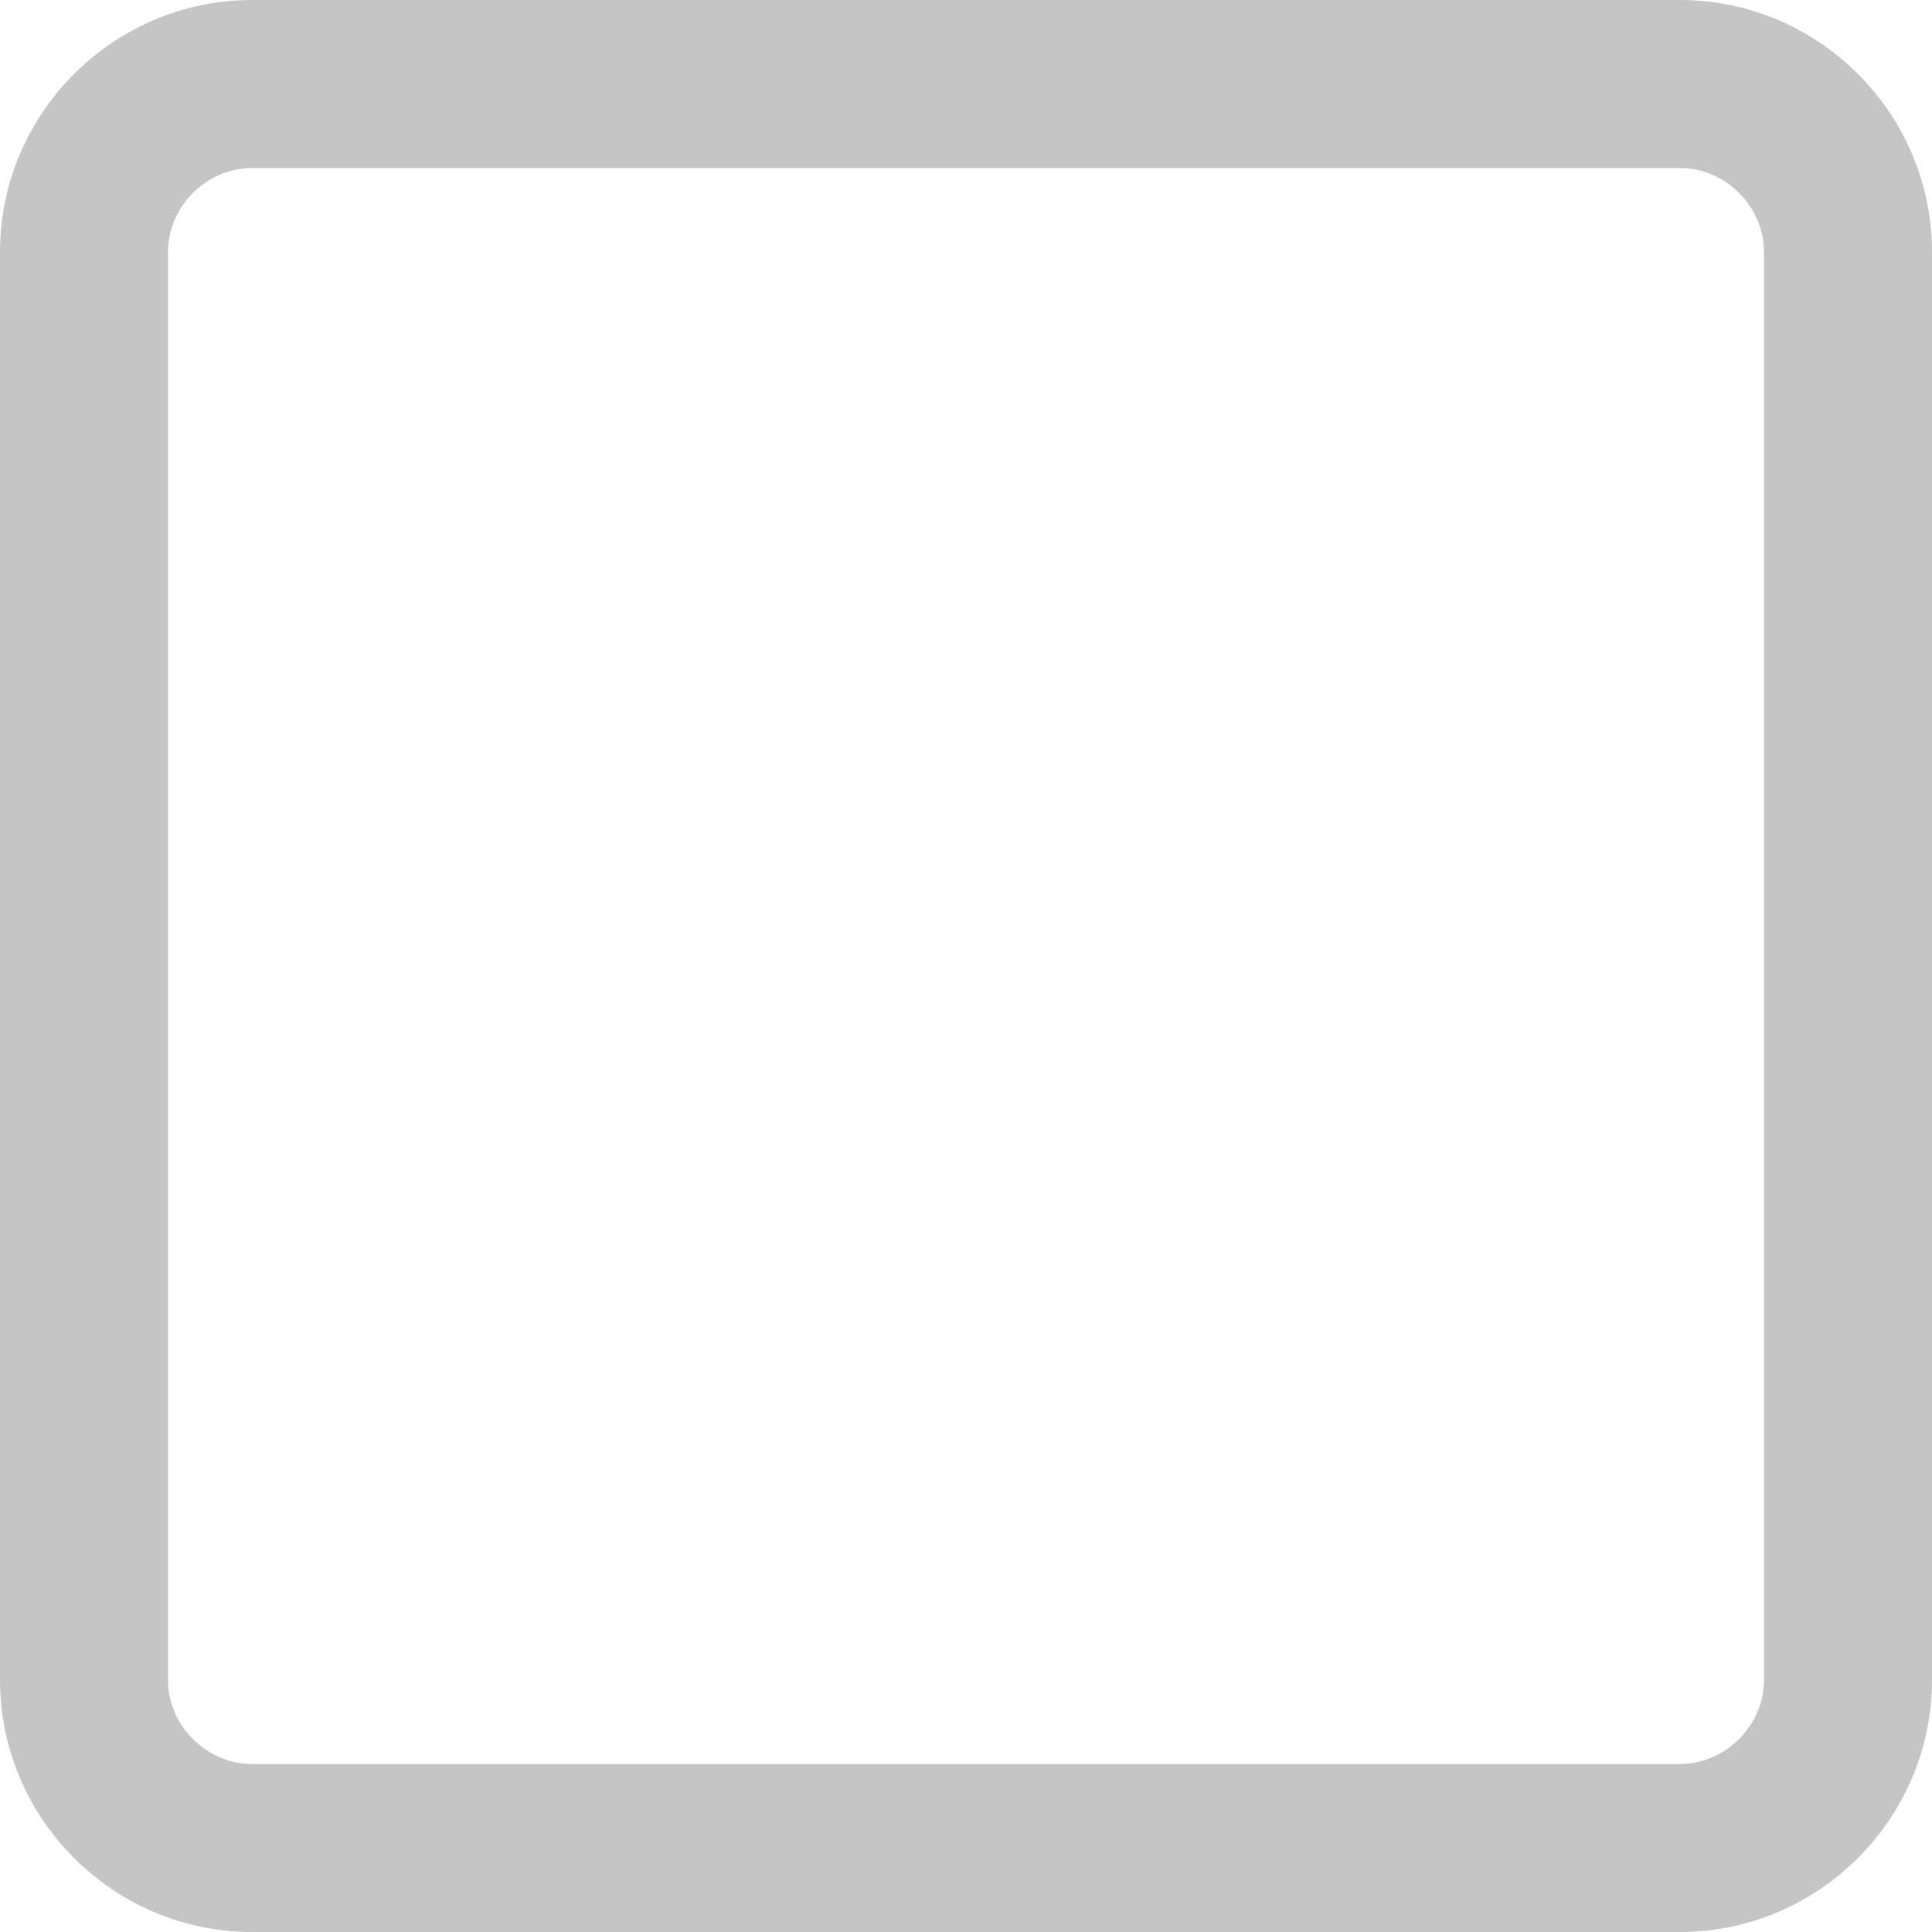
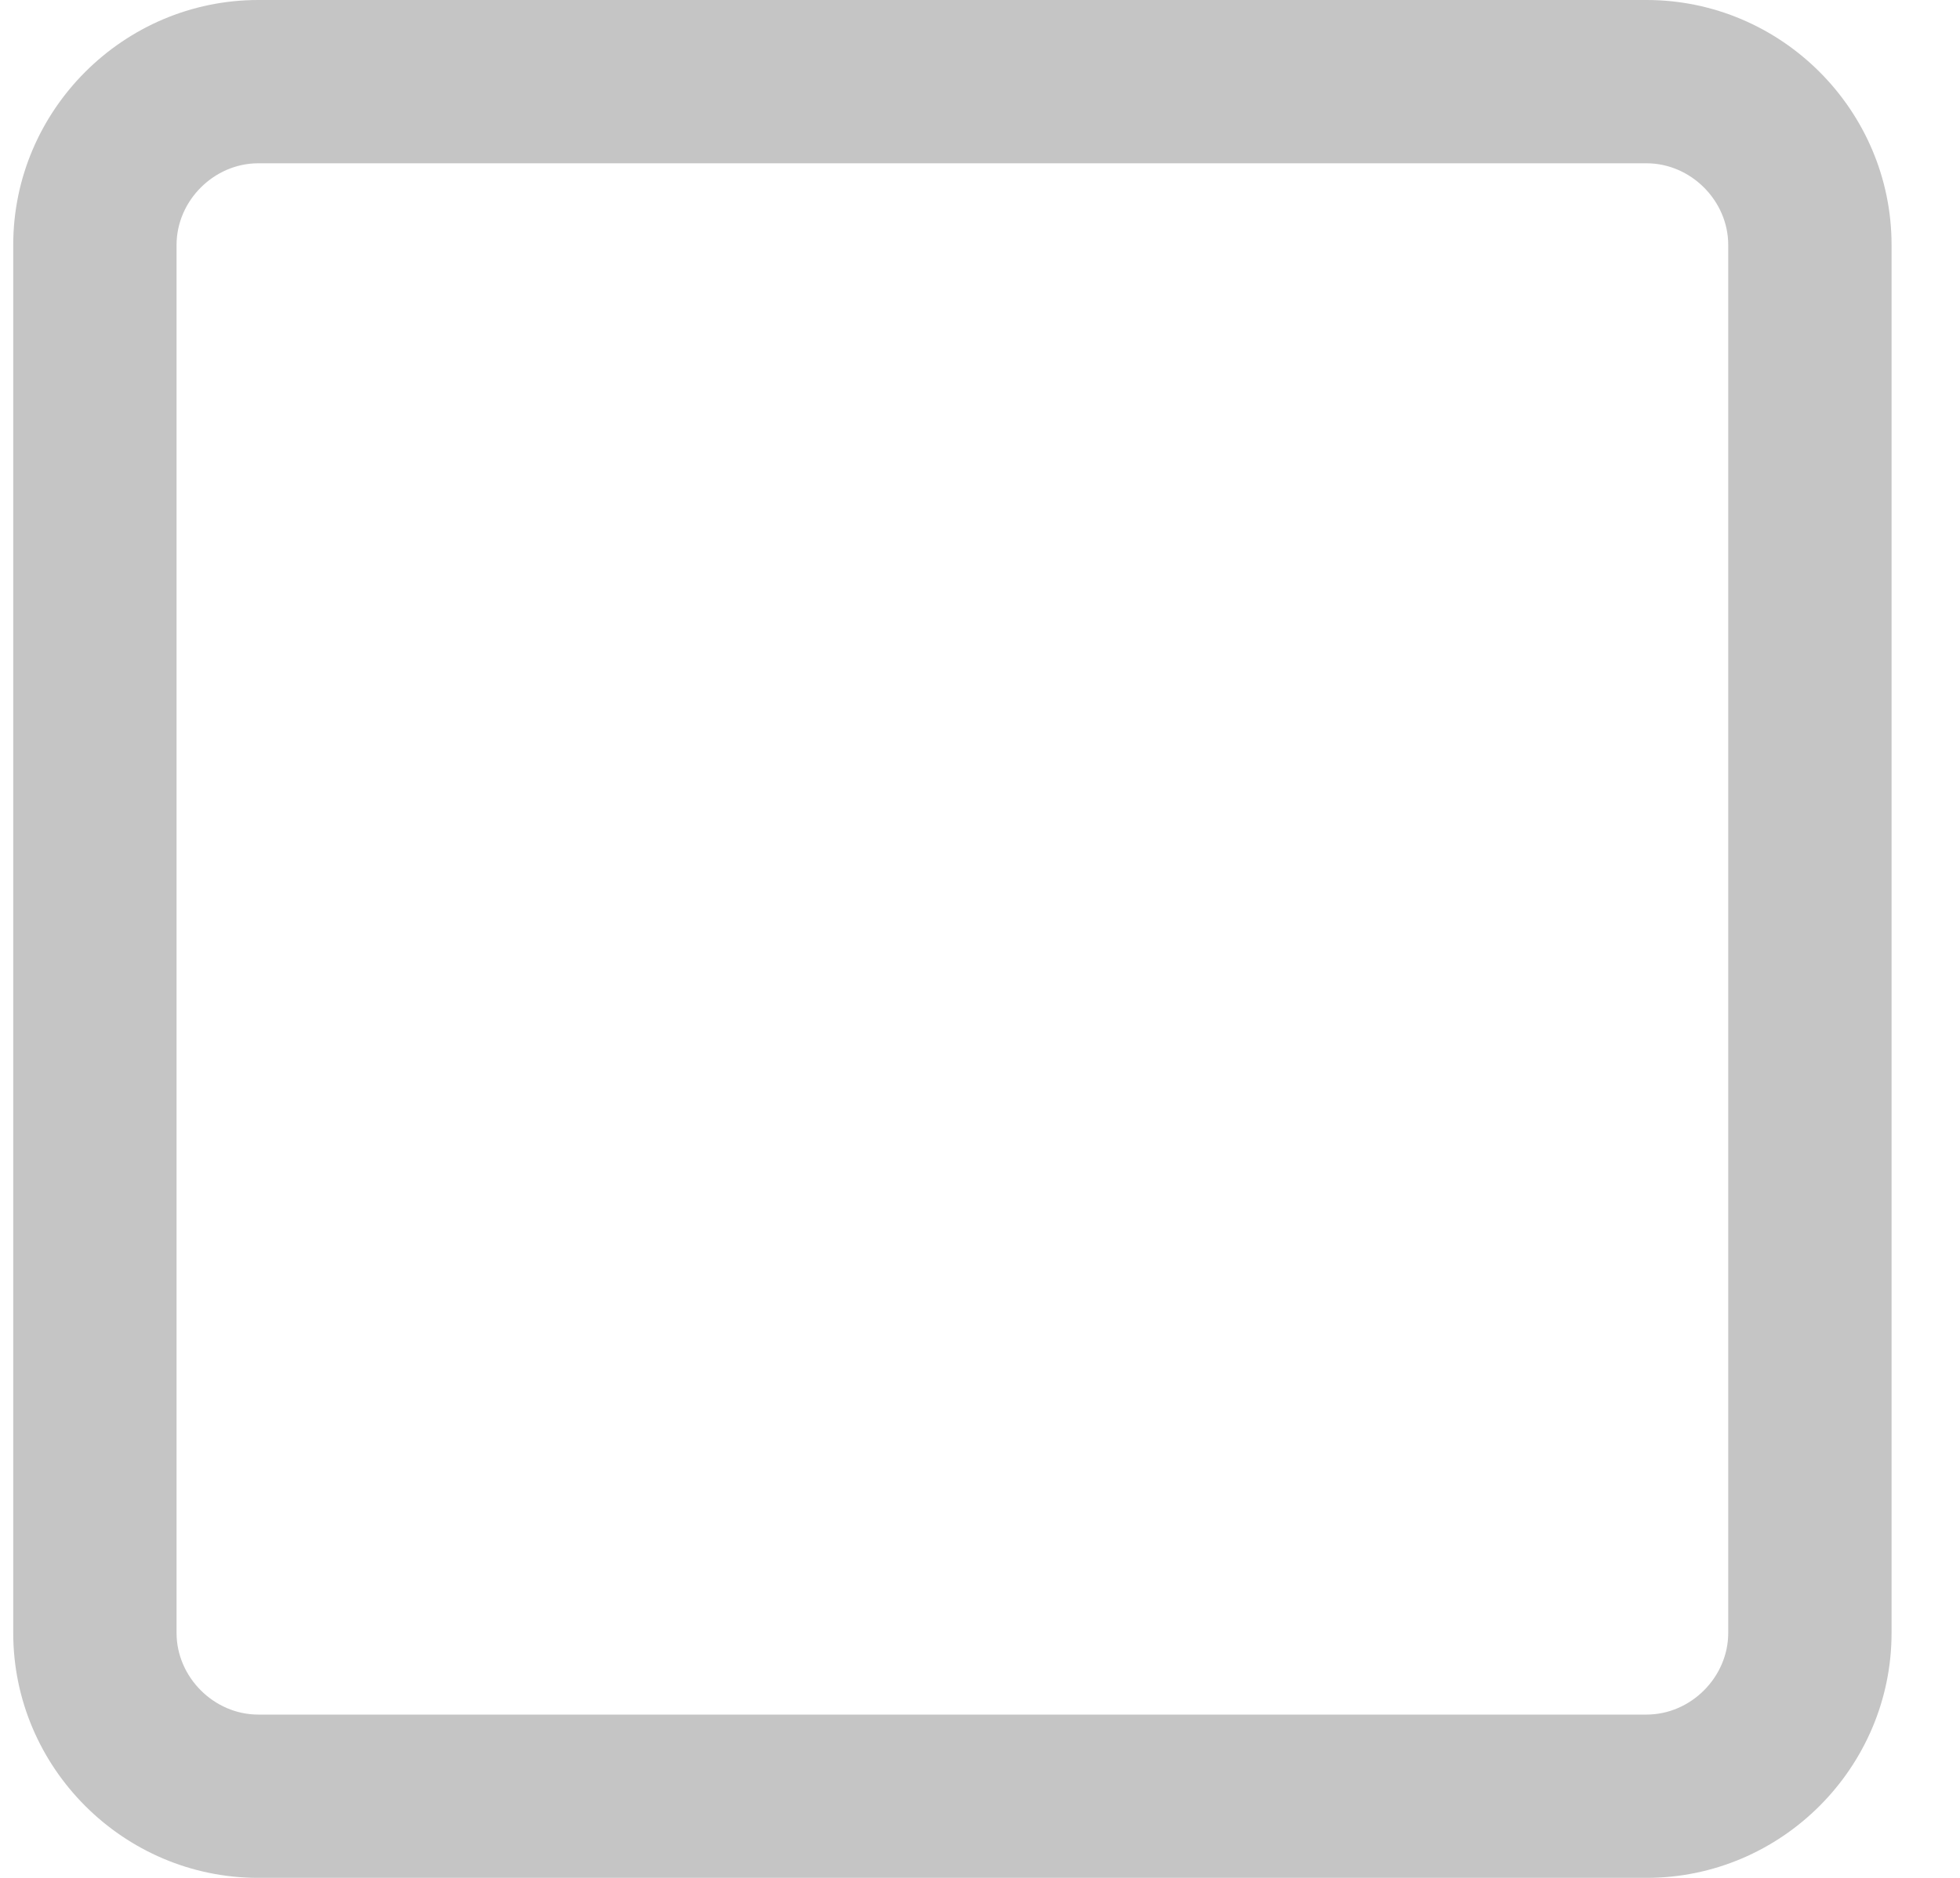
- <svg xmlns="http://www.w3.org/2000/svg" width="23" height="23" fill="none">
-   <path fill-rule="evenodd" clip-rule="evenodd" d="M3 0h17c1.65 0 3 1.35 3 3v17c0 1.65-1.35 3-3 3H3c-1.65 0-3-1.35-3-3V3c0-1.65 1.35-3 3-3zm18 3c0-.542-.458-1-1-1H3c-.542 0-1 .458-1 1v17c0 .542.458 1 1 1h17c.542 0 1-.458 1-1V3z" fill="#C5C5C5" />
+ <svg xmlns="http://www.w3.org/2000/svg" width="24" height="23" fill="none">
+   <path fill-rule="evenodd" clip-rule="evenodd" d="M3.162 0h17c1.65 0 3 1.35 3 3v17c0 1.65-1.35 3-3 3h-17c-1.65 0-3-1.35-3-3V3c0-1.65 1.35-3 3-3zm18 3c0-.542-.458-1-1-1h-17c-.542 0-1 .458-1 1v17c0 .542.458 1 1 1h17c.542 0 1-.458 1-1V3z" fill="#C5C5C5" />
</svg>
